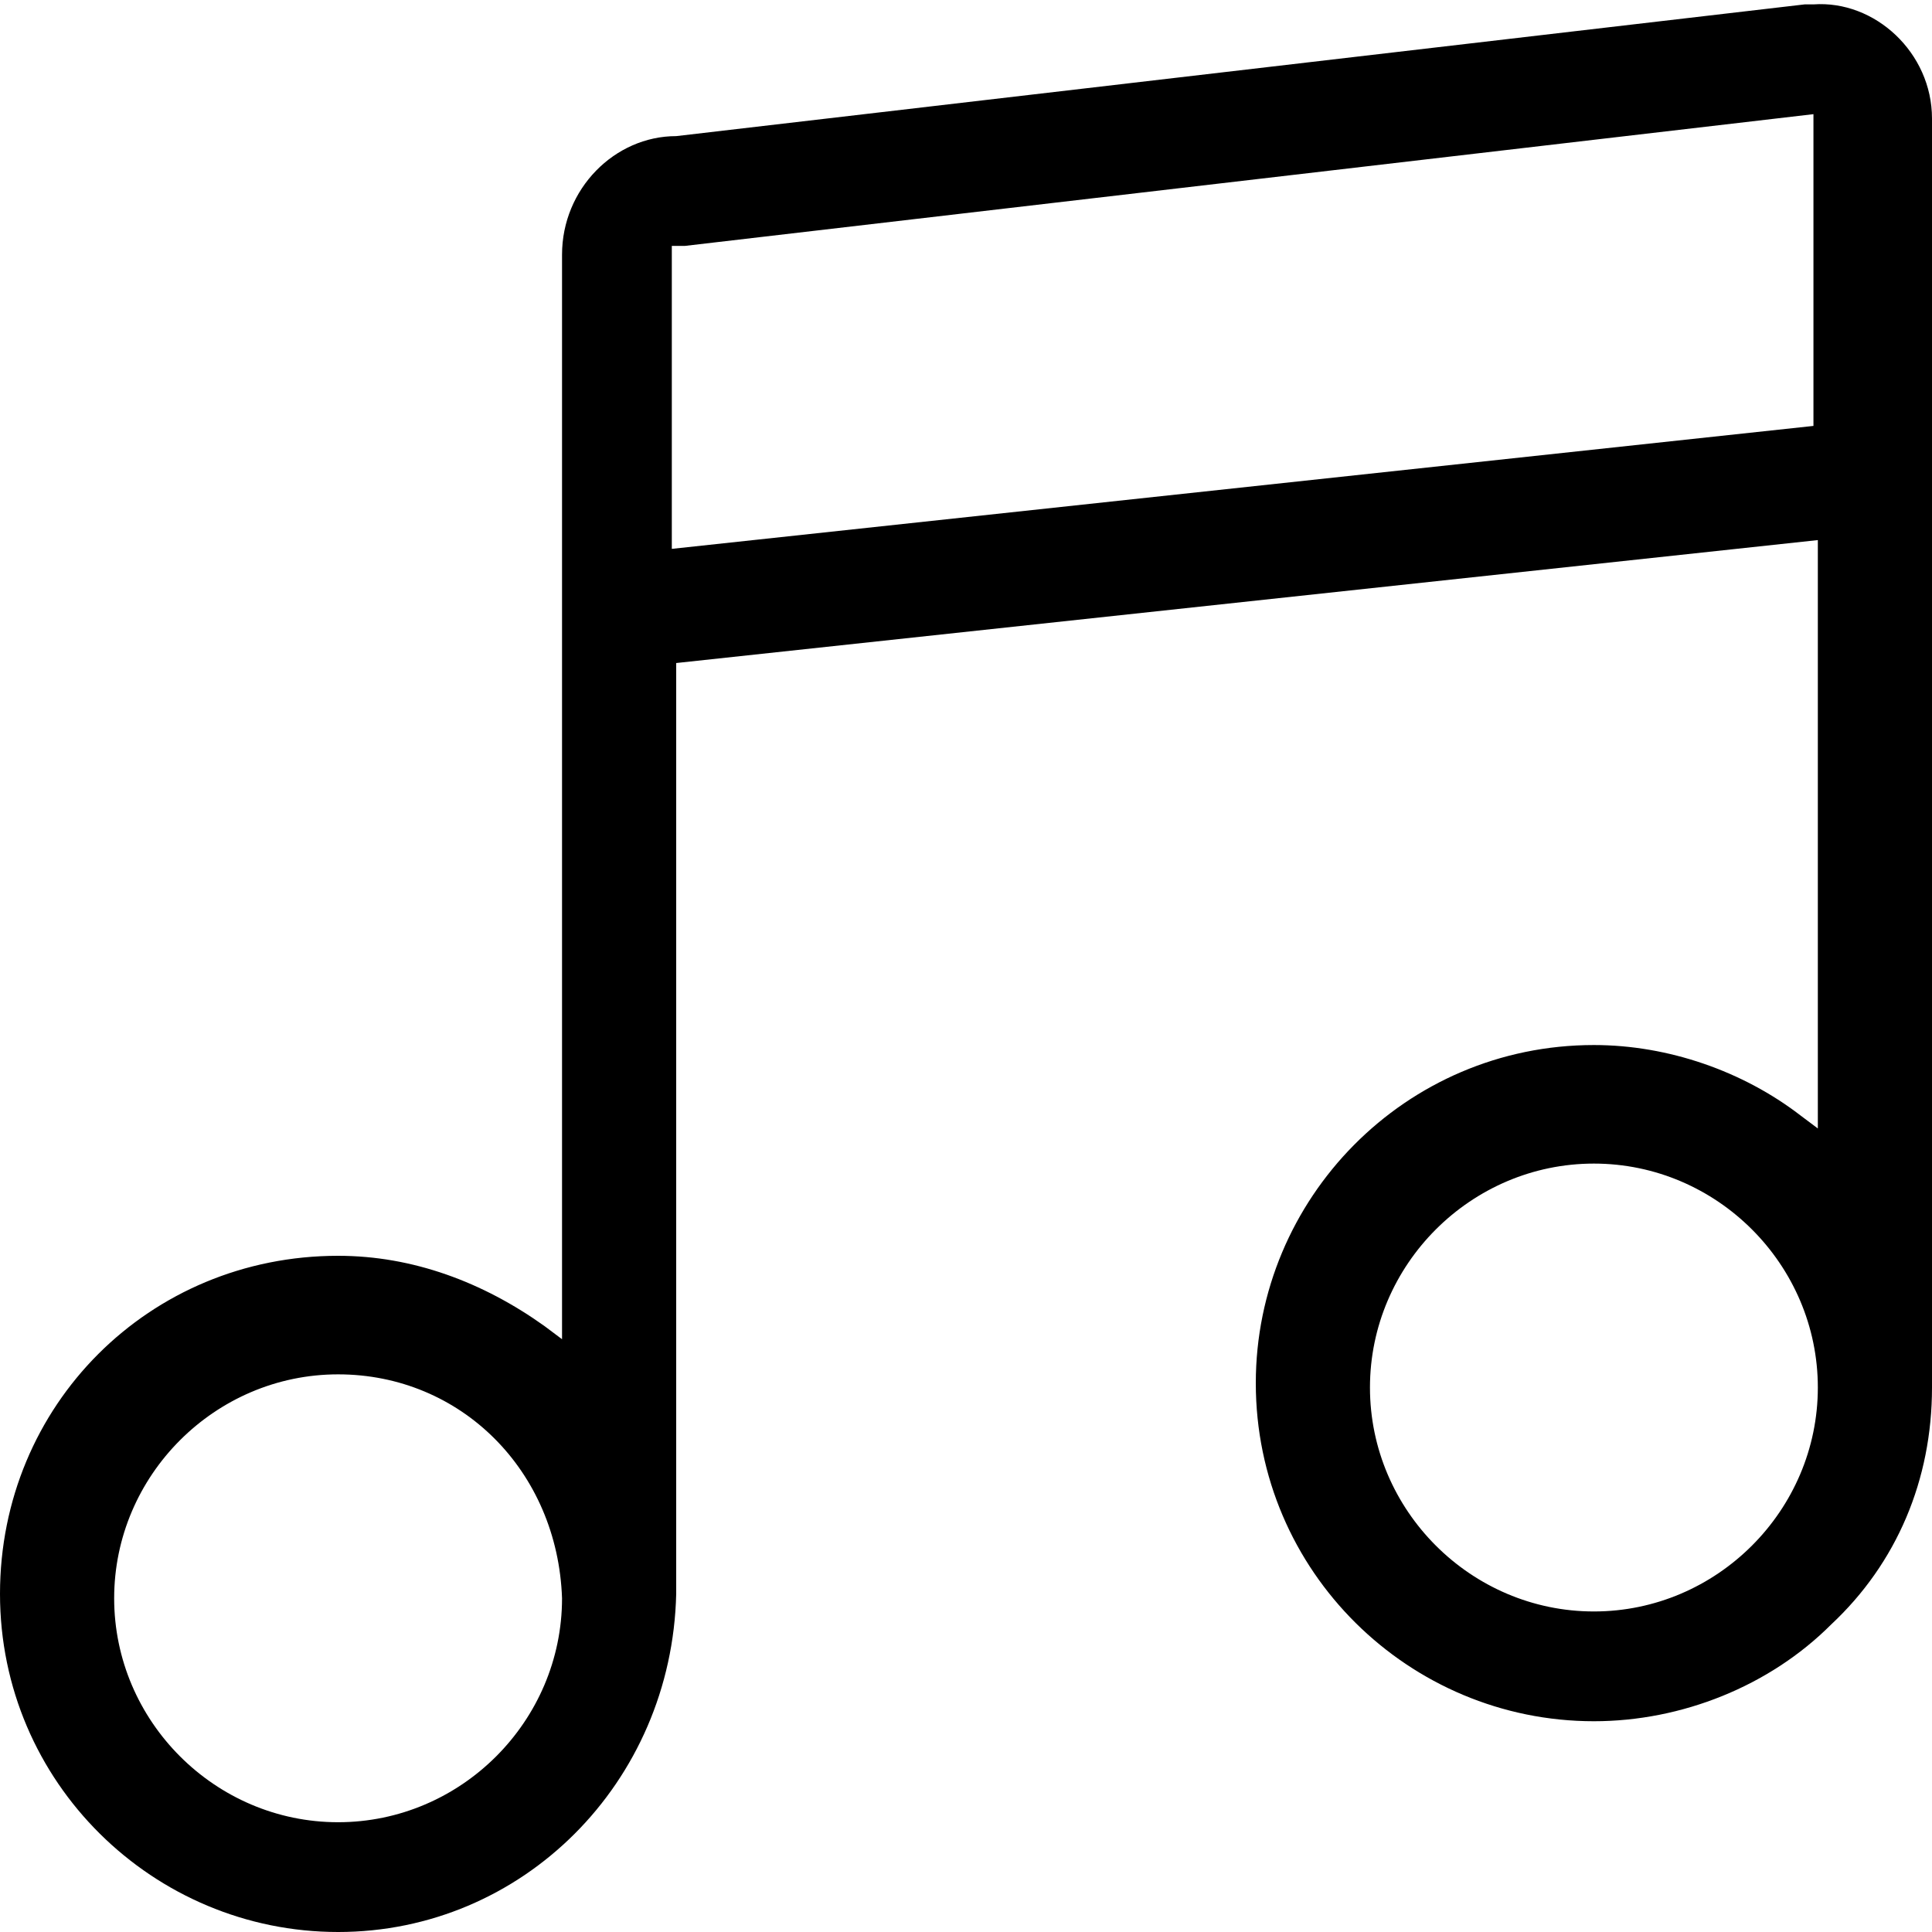
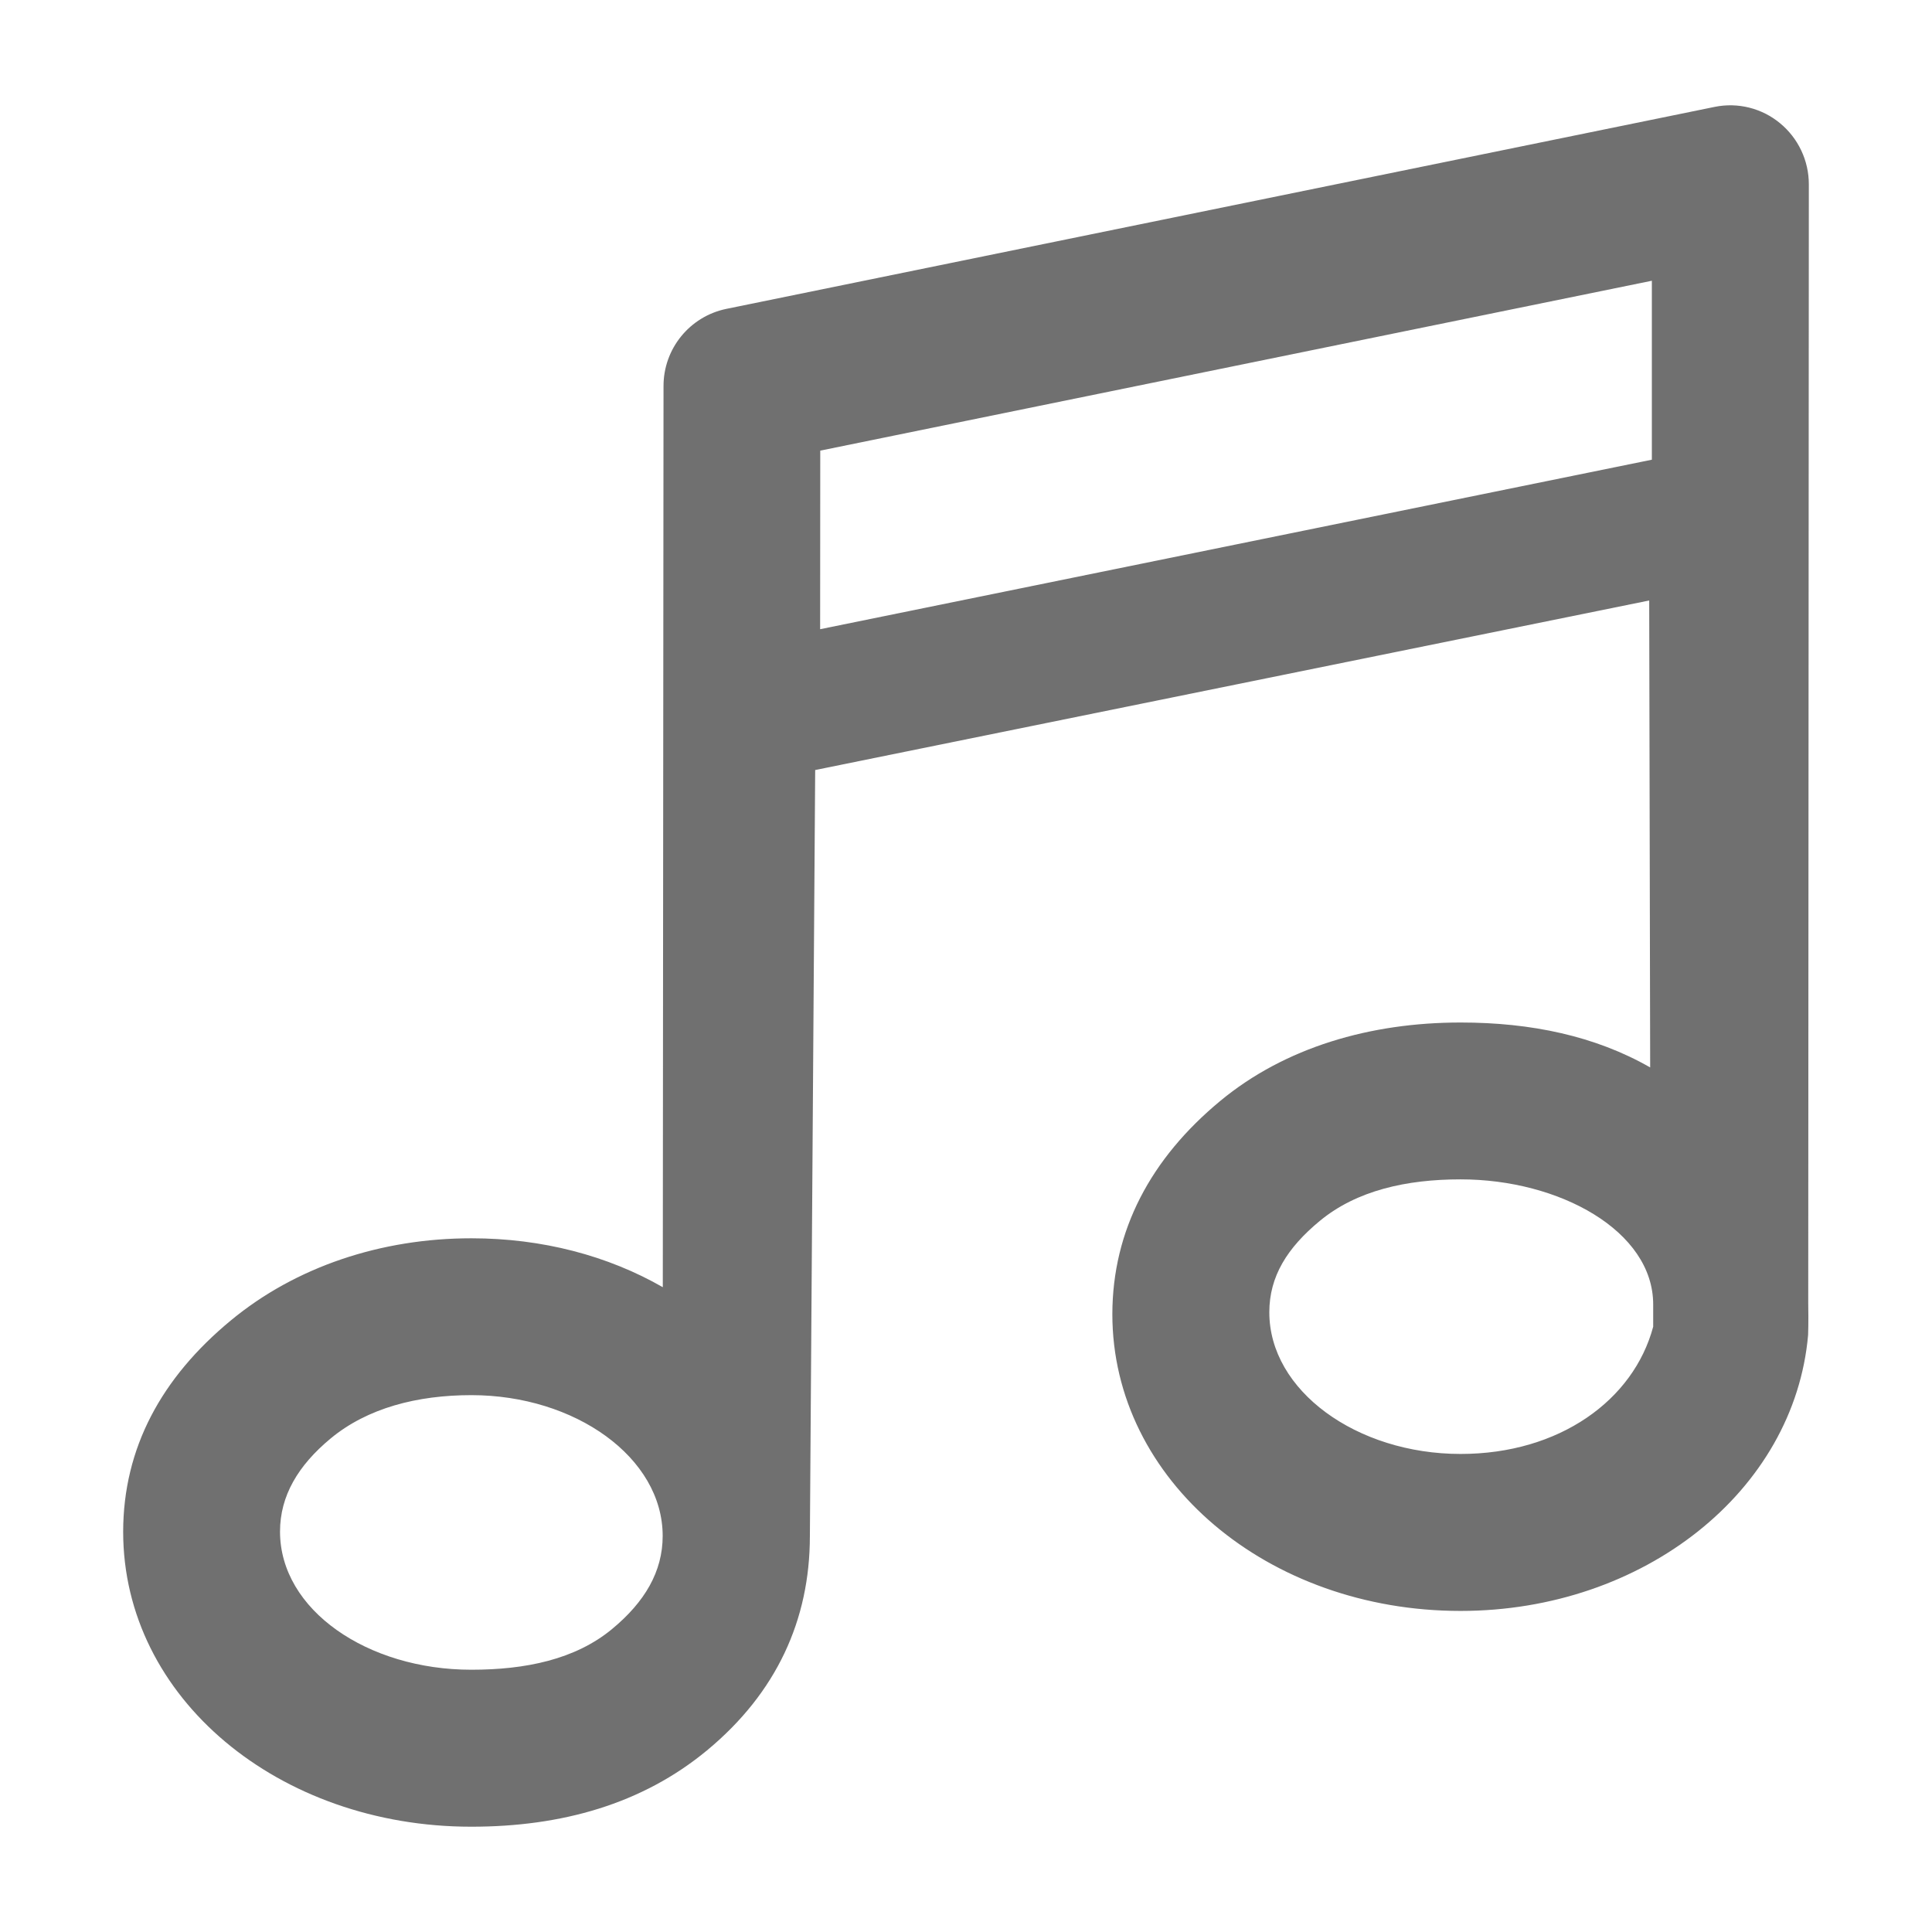
- <svg xmlns="http://www.w3.org/2000/svg" t="1573638185423" class="icon" viewBox="0 0 1024 1024" version="1.1" p-id="4213" width="200" height="200">
+ <svg xmlns="http://www.w3.org/2000/svg" t="1574843285765" class="icon" viewBox="0 0 1024 1024" version="1.1" p-id="6179" width="200" height="200">
  <defs>
    <style type="text/css" />
  </defs>
-   <path d="M179.2 1024C81.455 1024 0 944.873 0 844.8s79.127-179.2 179.2-179.2c39.564 0 76.8 13.964 109.382 37.236l9.309 6.982V134.982c0-34.909 27.927-62.836 60.509-62.836l598.109-69.818h4.655C993.745 0 1024 27.927 1024 62.836v672.582c0 48.873-18.618 93.091-53.527 125.673-32.582 32.582-79.127 51.2-125.673 51.2-97.745 0-179.2-79.127-179.2-179.2 0-97.745 79.127-179.2 179.2-179.2 39.564 0 79.127 13.964 109.382 37.236l9.309 6.982V286.255l-605.091 65.164v493.382c-2.327 100.073-81.455 179.2-179.2 179.2z m0-295.564c-65.164 0-118.691 53.527-118.691 118.691s53.527 118.691 118.691 118.691 118.691-53.527 118.691-118.691c-2.327-67.491-53.527-118.691-118.691-118.691z m665.6-111.709c-65.164 0-118.691 53.527-118.691 118.691s53.527 118.691 118.691 118.691 118.691-53.527 118.691-118.691-53.527-118.691-118.691-118.691z m-488.727-325.818l605.091-65.164V60.509l-598.109 69.818h-6.982v160.582z" p-id="4214" />
+   <path d="M958.72 97.664a41.92 41.92 0 0 0-15.296-32.384 41.344 41.344 0 0 0-34.56-8.64L384.96 163.712a41.728 41.728 0 0 0-33.28 40.96l-0.384 477.568c-29.12-16.704-63.936-25.92-101.376-25.92h-0.128c-47.744 0-92.992 15.04-127.424 43.52-36.8 30.4-57.024 67.584-57.088 112 0 88.32 82.688 156.352 184.448 156.352h0.128c47.744 0 90.432-11.968 124.864-40.448 36.8-30.464 54.528-69.12 54.528-113.536v1.088l2.816-407.168 442.048-89.856 0.512 247.488c-29.056-16.64-63.104-23.808-100.352-23.808h-0.192c-47.744 0-92.992 13.12-127.36 41.6-36.8 30.464-57.088 68.544-57.152 112.96 0 88.32 82.688 157.312 184.448 157.312h0.128c97.024 0 176.96-63.552 184.192-146.304 0-0.96 0.256-5.504 0.064-16.96l0.32-592.896zM324.48 863.36c-19.584 16.256-46.08 21.632-74.624 21.632h-0.064c-54.976 0-101.376-31.68-101.376-73.216 0-18.944 9.6-35.072 26.816-49.344 19.52-16.192 46.016-22.976 74.56-22.976h0.064c54.976 0 101.376 33.024 101.376 74.624 0 18.944-9.536 35.008-26.752 49.28z m110.208-529.856l0.064-94.656 440.768-90.048v94.848L434.624 333.504z m339.456 437.12c-55.04 0-101.44-33.536-101.376-75.136 0-18.944 9.472-34.112 26.752-48.384 19.584-16.192 46.08-22.016 74.56-22.016h0.128c52.352 0 102.016 27.328 102.016 66.304v11.776c-10.368 38.912-49.728 67.456-102.08 67.456z" p-id="6180" fill="#707070" />
</svg>
